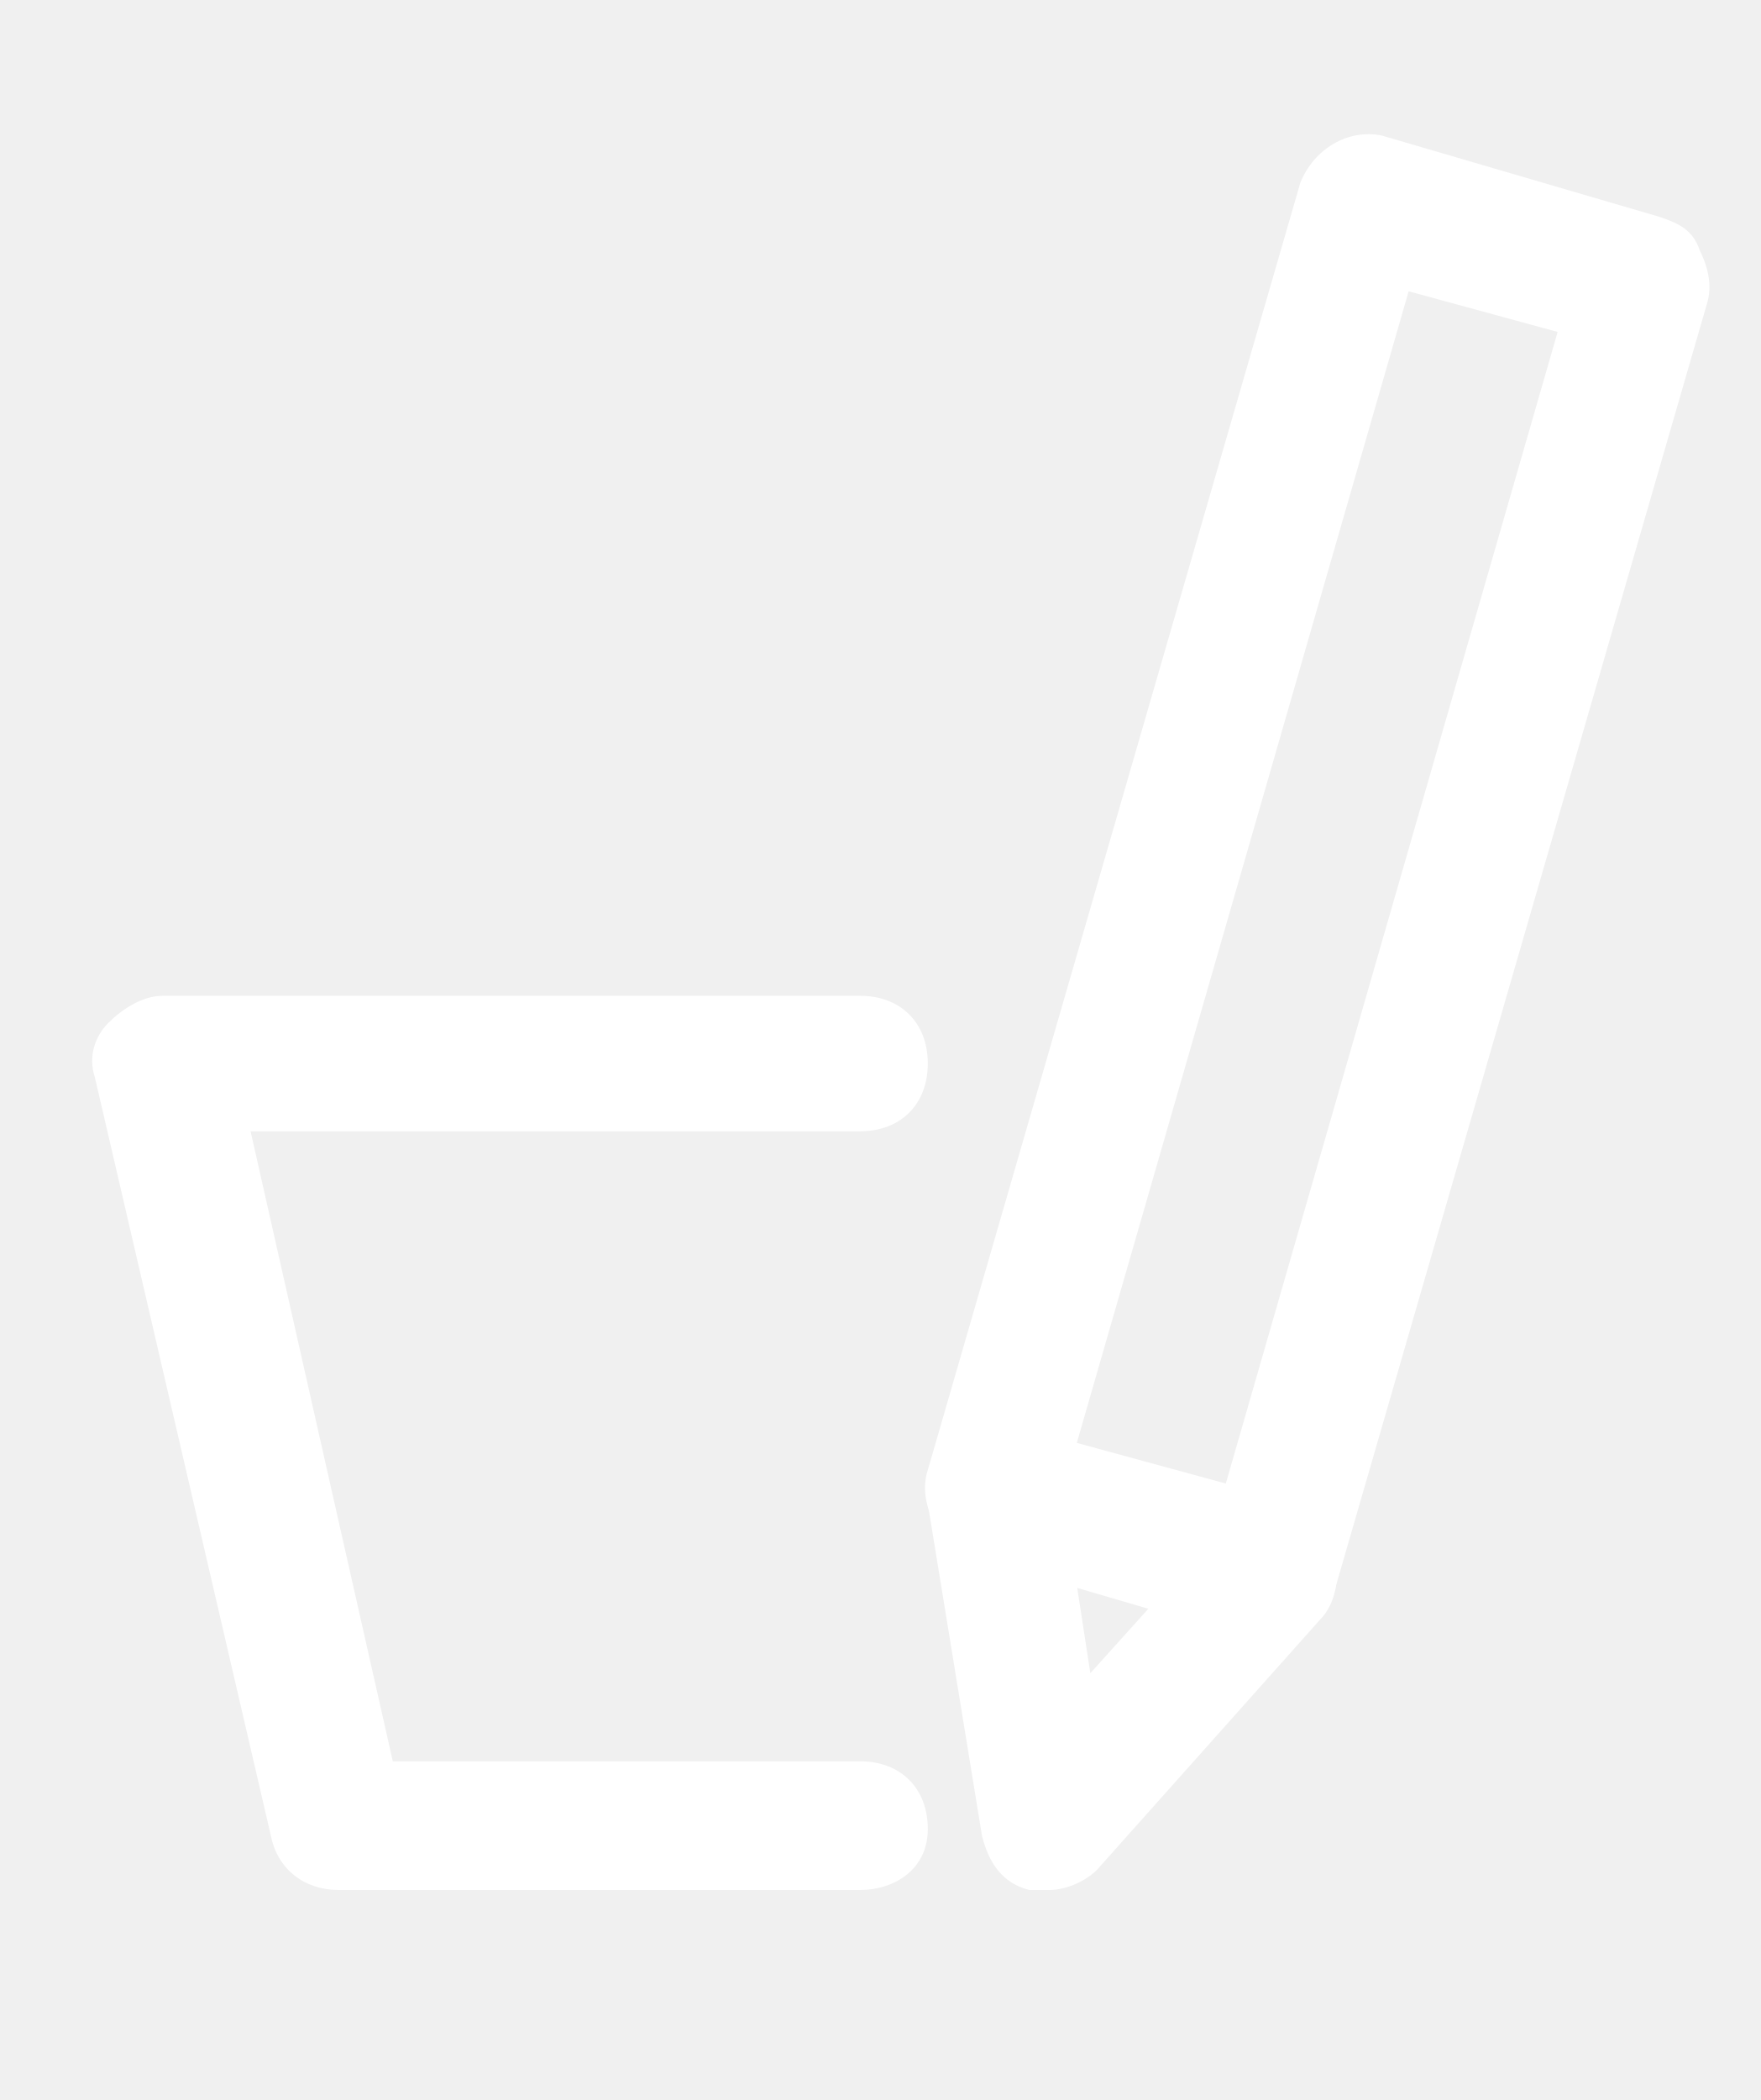
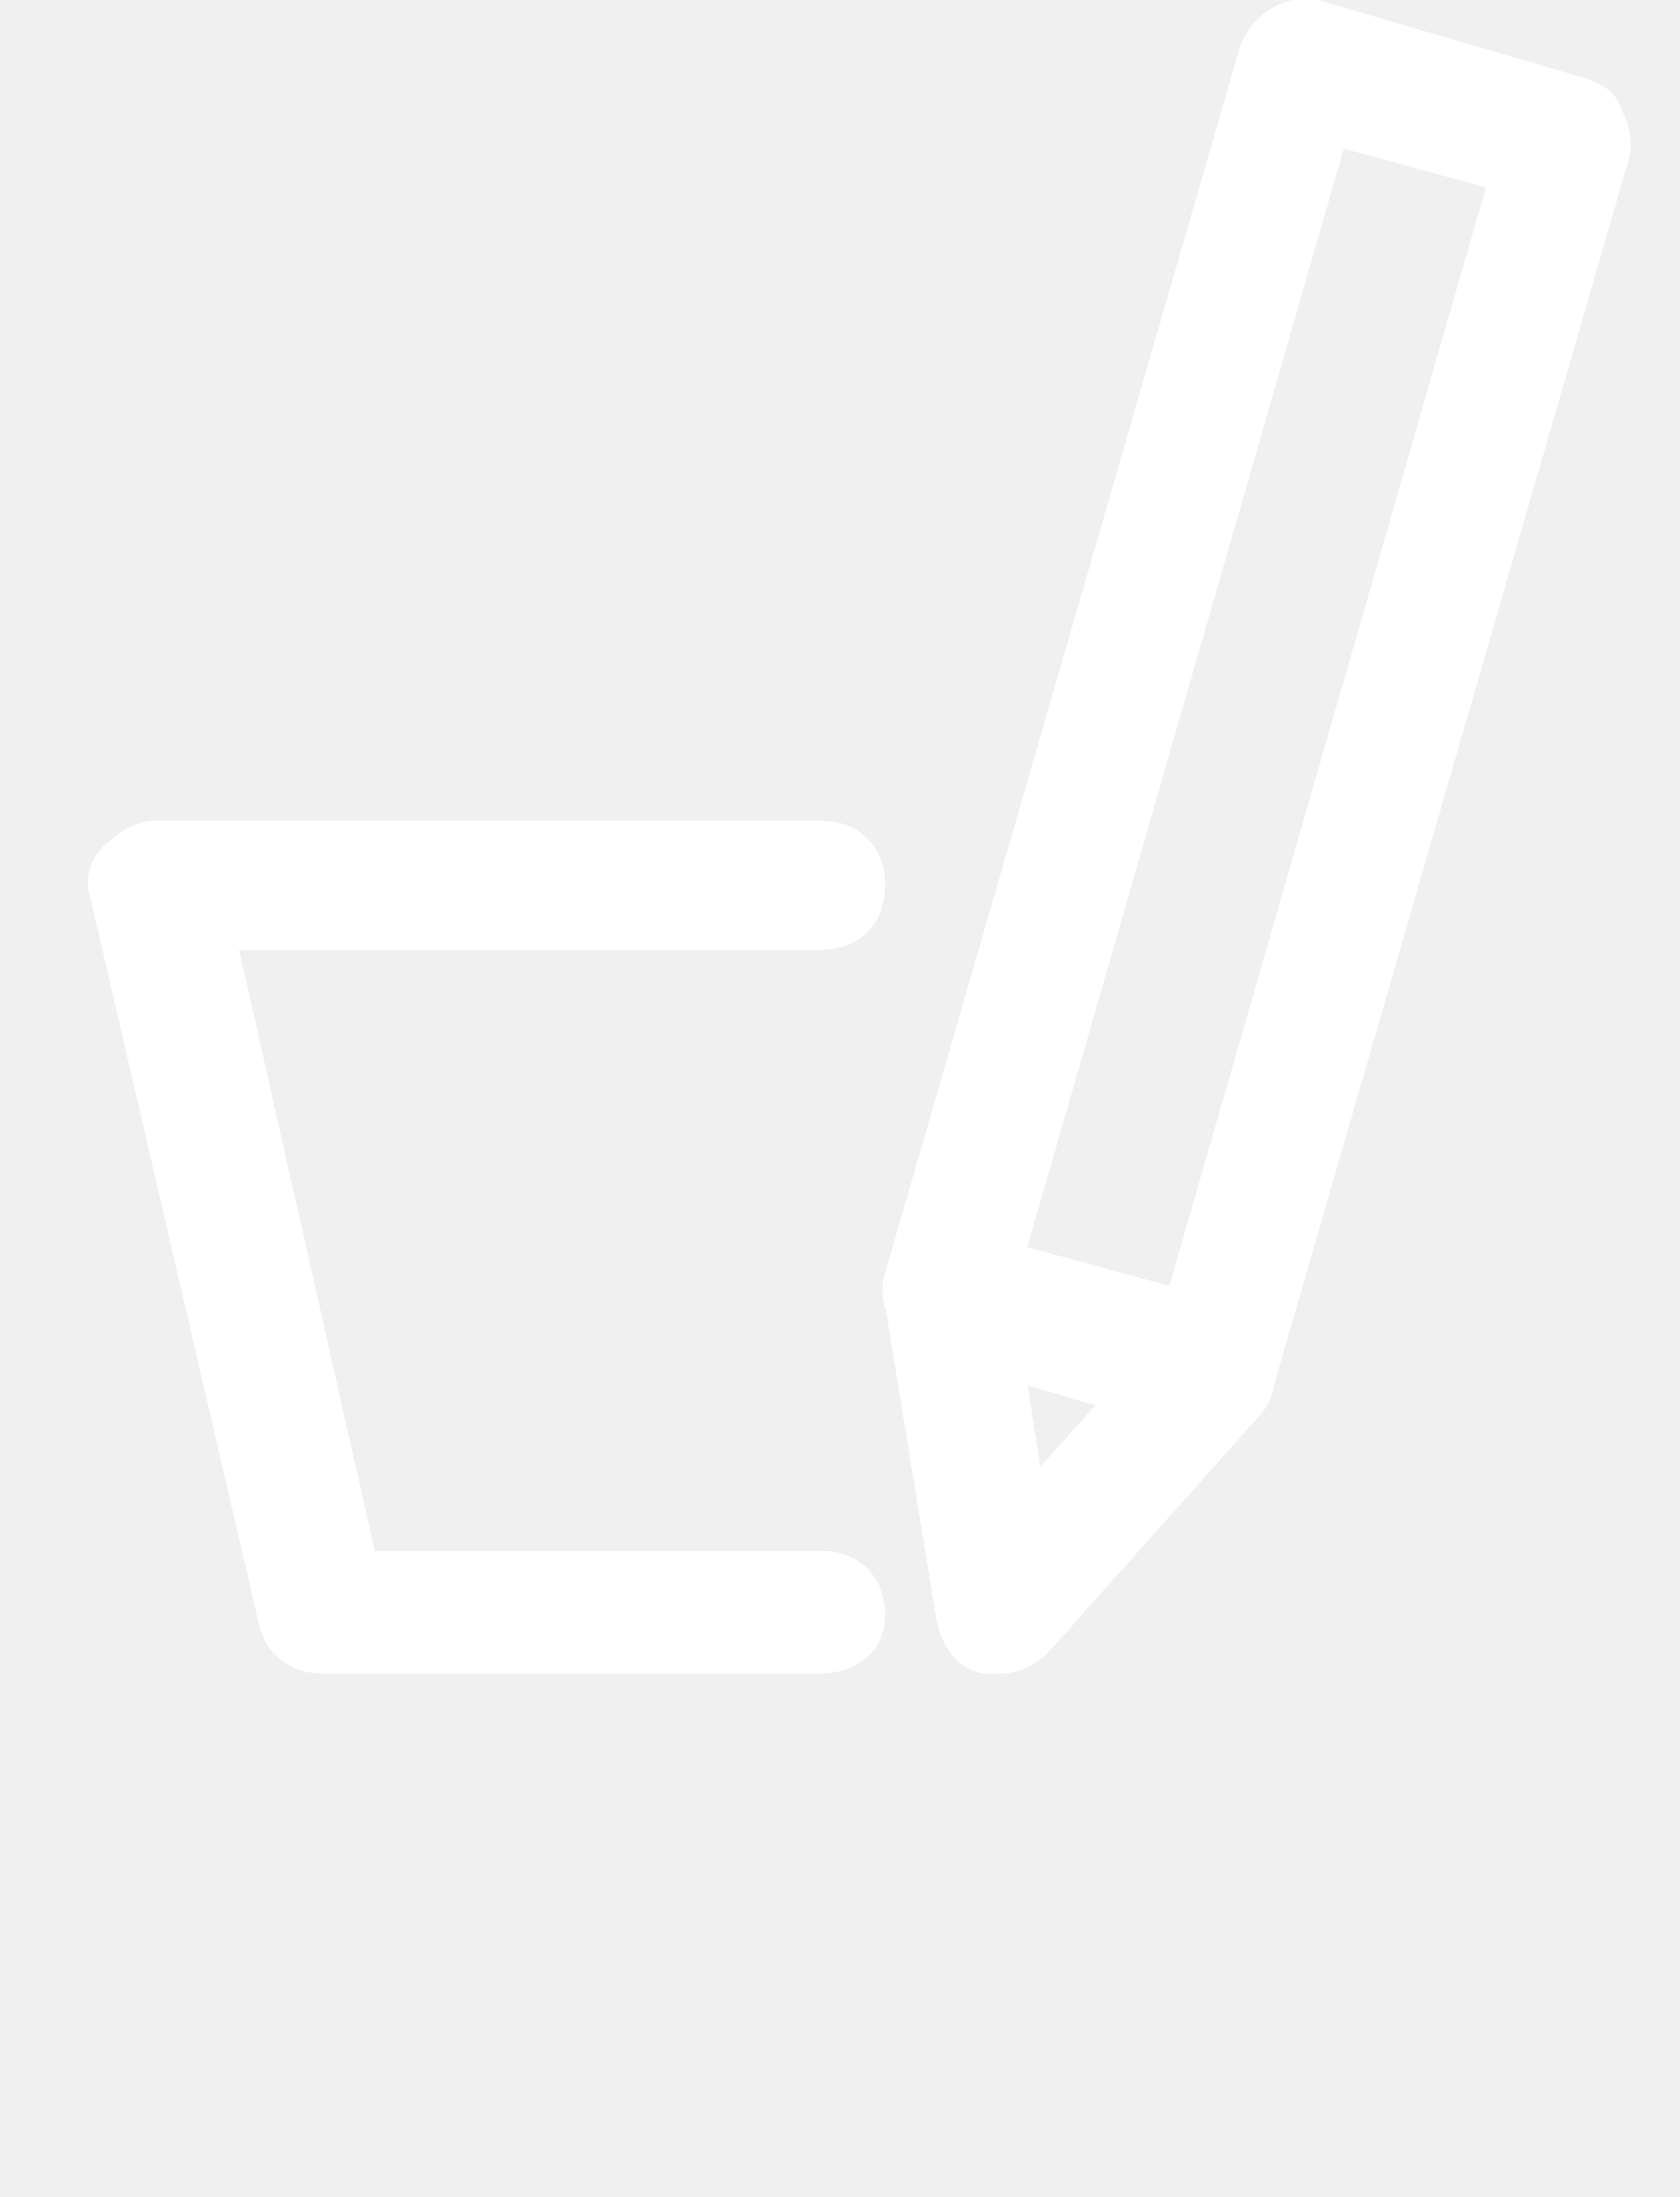
- <svg xmlns="http://www.w3.org/2000/svg" version="1.1" id="Calque_1" x="0px" y="0px" viewBox="0 0 26 31" style="enable-background:new 0 0 26 31;" xml:space="preserve">
+ <svg xmlns="http://www.w3.org/2000/svg" version="1.1" id="Calque_1" x="0px" y="0px" viewBox="0 2 26 34" style="enable-background:new 0 0 26 31;" xml:space="preserve">
  <style type="text/css">
	.st0{fill:#FFFFFF;}
</style>
  <path class="st0" d="M12.7,27.9H5c-0.5,0-0.9-0.3-1-0.8L1.4,15.9c-0.1-0.3,0-0.6,0.2-0.8s0.5-0.4,0.8-0.4h10.3c0.6,0,1,0.4,1,1  c0,0.6-0.4,1-1,1h-9L5.8,26h6.9c0.6,0,1,0.4,1,1S13.2,27.9,12.7,27.9z" />
  <g>
    <path class="st0" d="M15.5,27.9c-0.1,0-0.2,0-0.3,0c-0.4-0.1-0.6-0.4-0.7-0.8l-0.8-4.9c-0.1-0.3,0.1-0.7,0.3-0.9   c0.3-0.2,0.6-0.3,0.9-0.2l4.1,1.2c0.3,0.1,0.6,0.4,0.7,0.7s0,0.7-0.2,0.9l-3.3,3.7C16,27.8,15.7,27.9,15.5,27.9z M15.9,23.4   l0.2,1.3l0.9-1L15.9,23.4z" />
    <path class="st0" d="M18.8,24.2c-0.1,0-0.2,0-0.3,0L14.4,23c-0.3-0.1-0.5-0.2-0.6-0.5c-0.1-0.2-0.2-0.5-0.1-0.8l5.5-19   c0.2-0.5,0.7-0.8,1.2-0.7l4.1,1.2c0.3,0.1,0.5,0.2,0.6,0.5c0.1,0.2,0.2,0.5,0.1,0.8l-5.5,19C19.6,23.9,19.2,24.2,18.8,24.2z    M15.9,21.3l2.2,0.6l4.9-17l-2.2-0.6L15.9,21.3z" />
  </g>
</svg>
